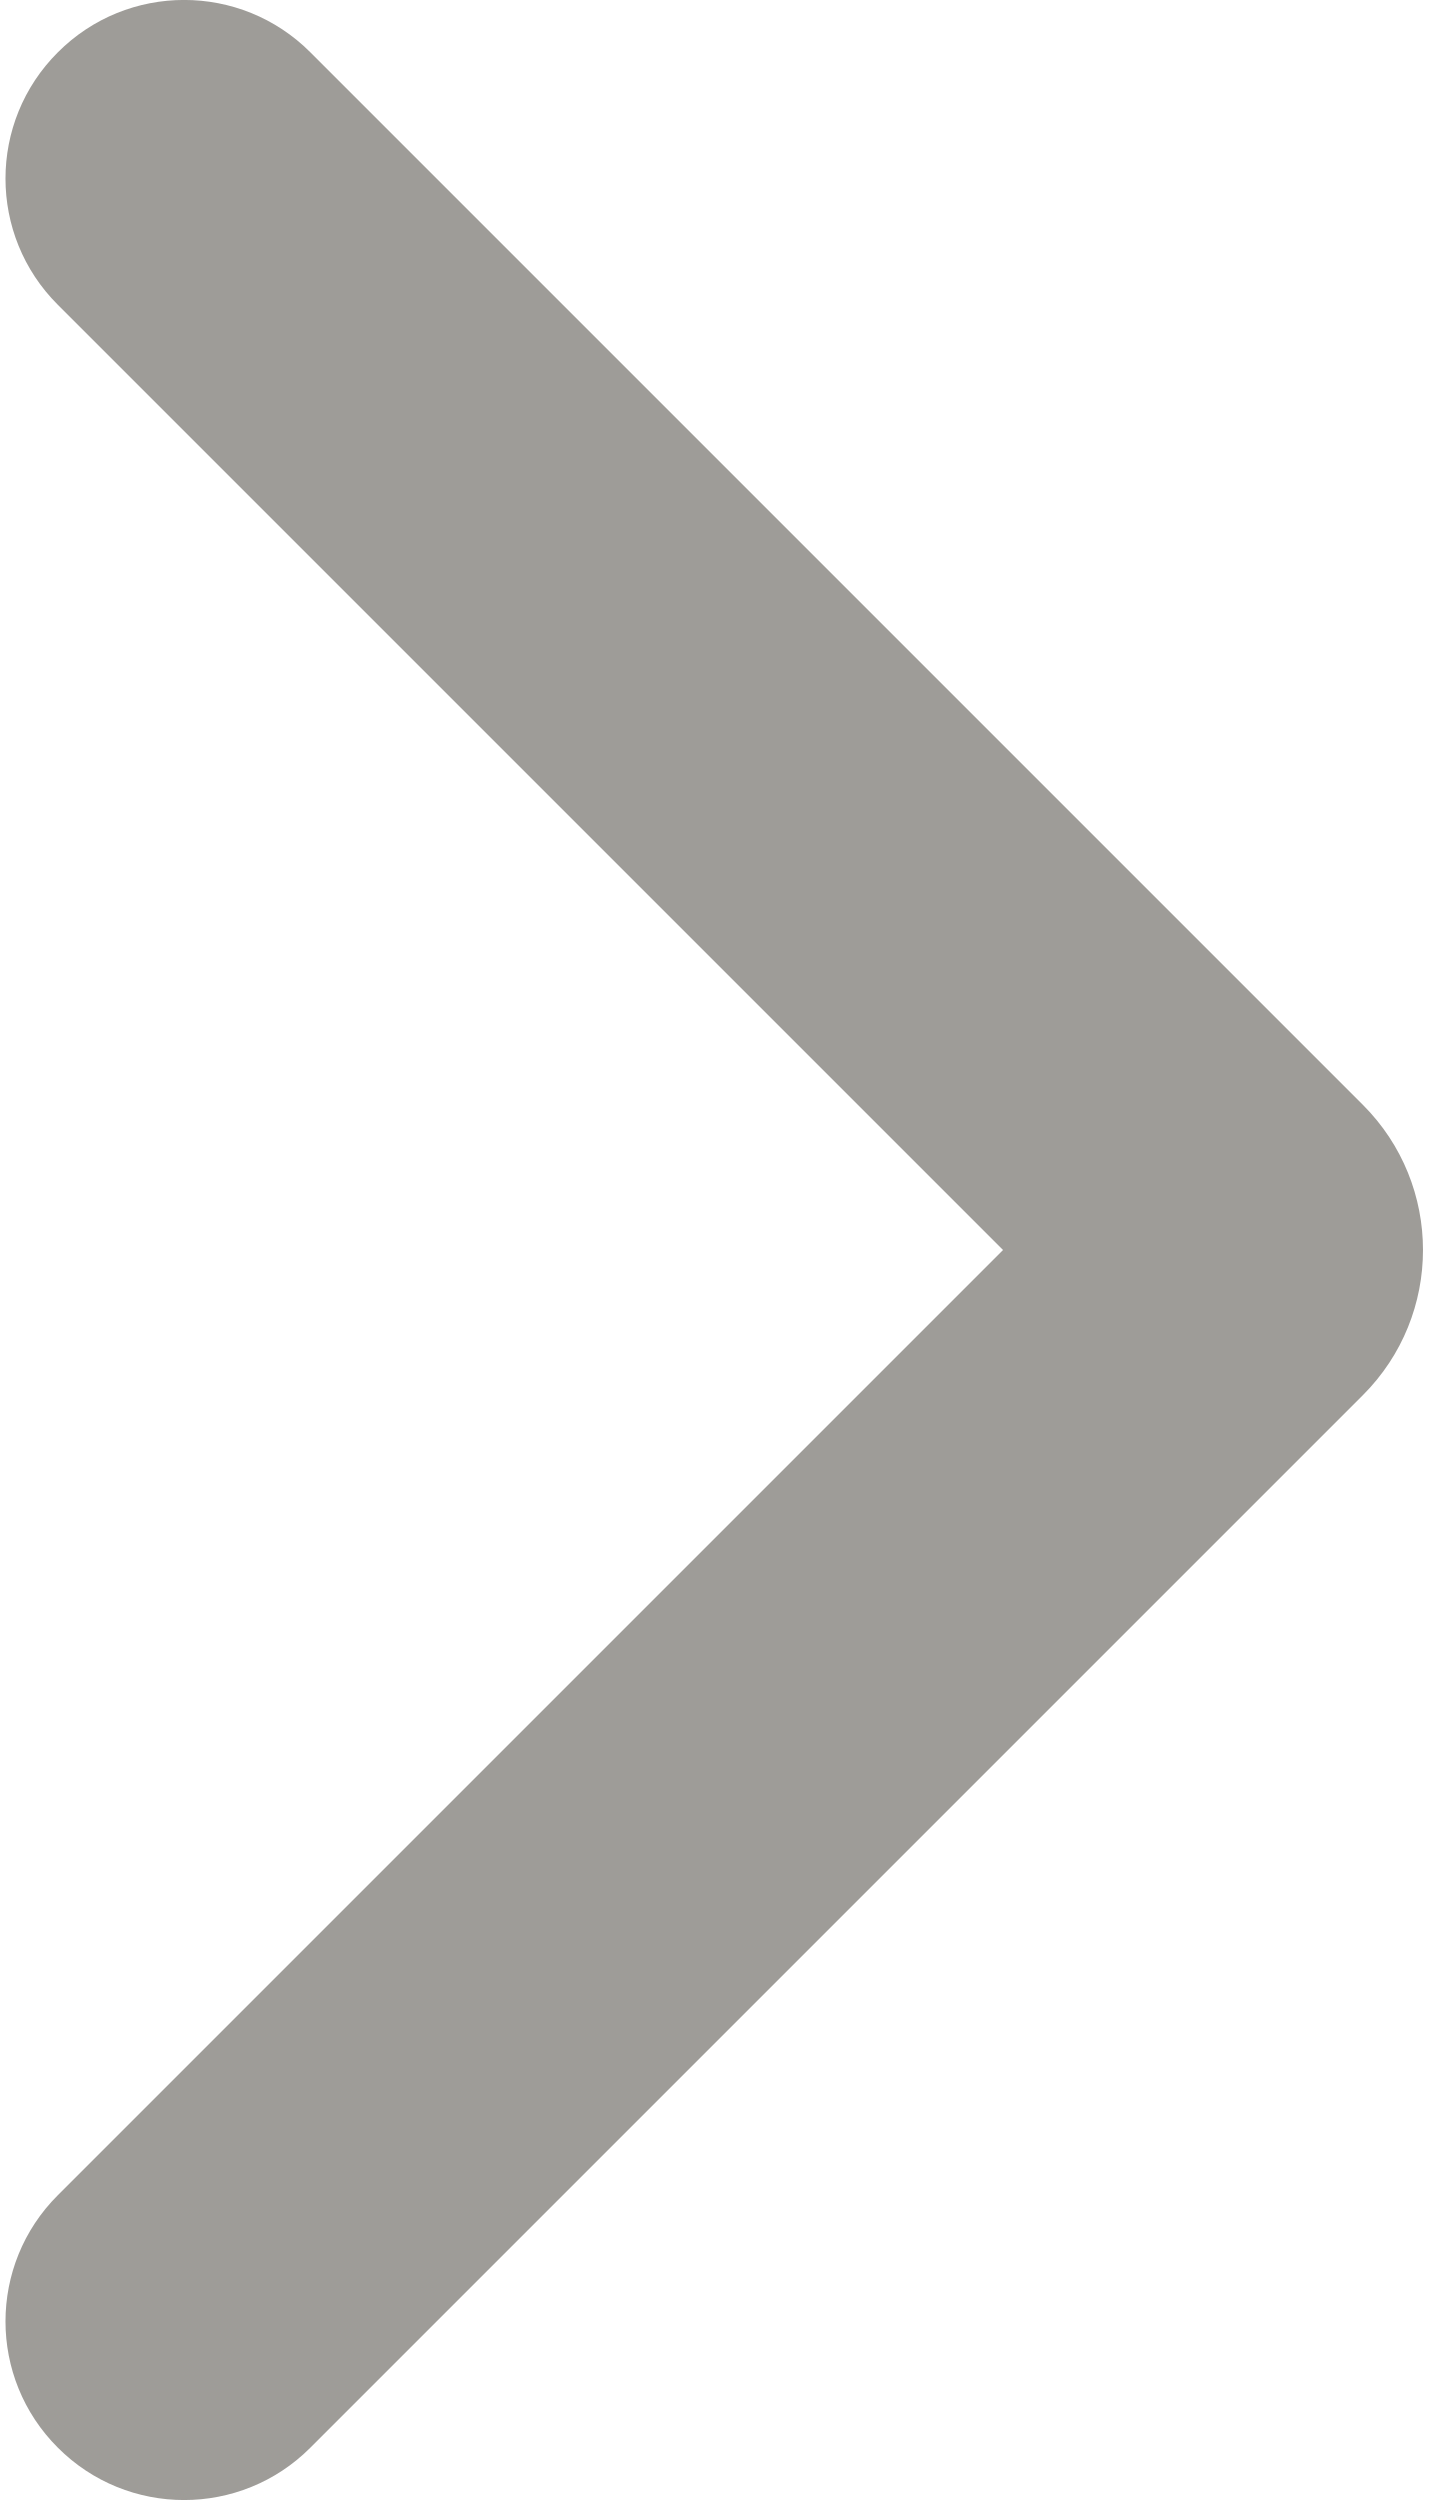
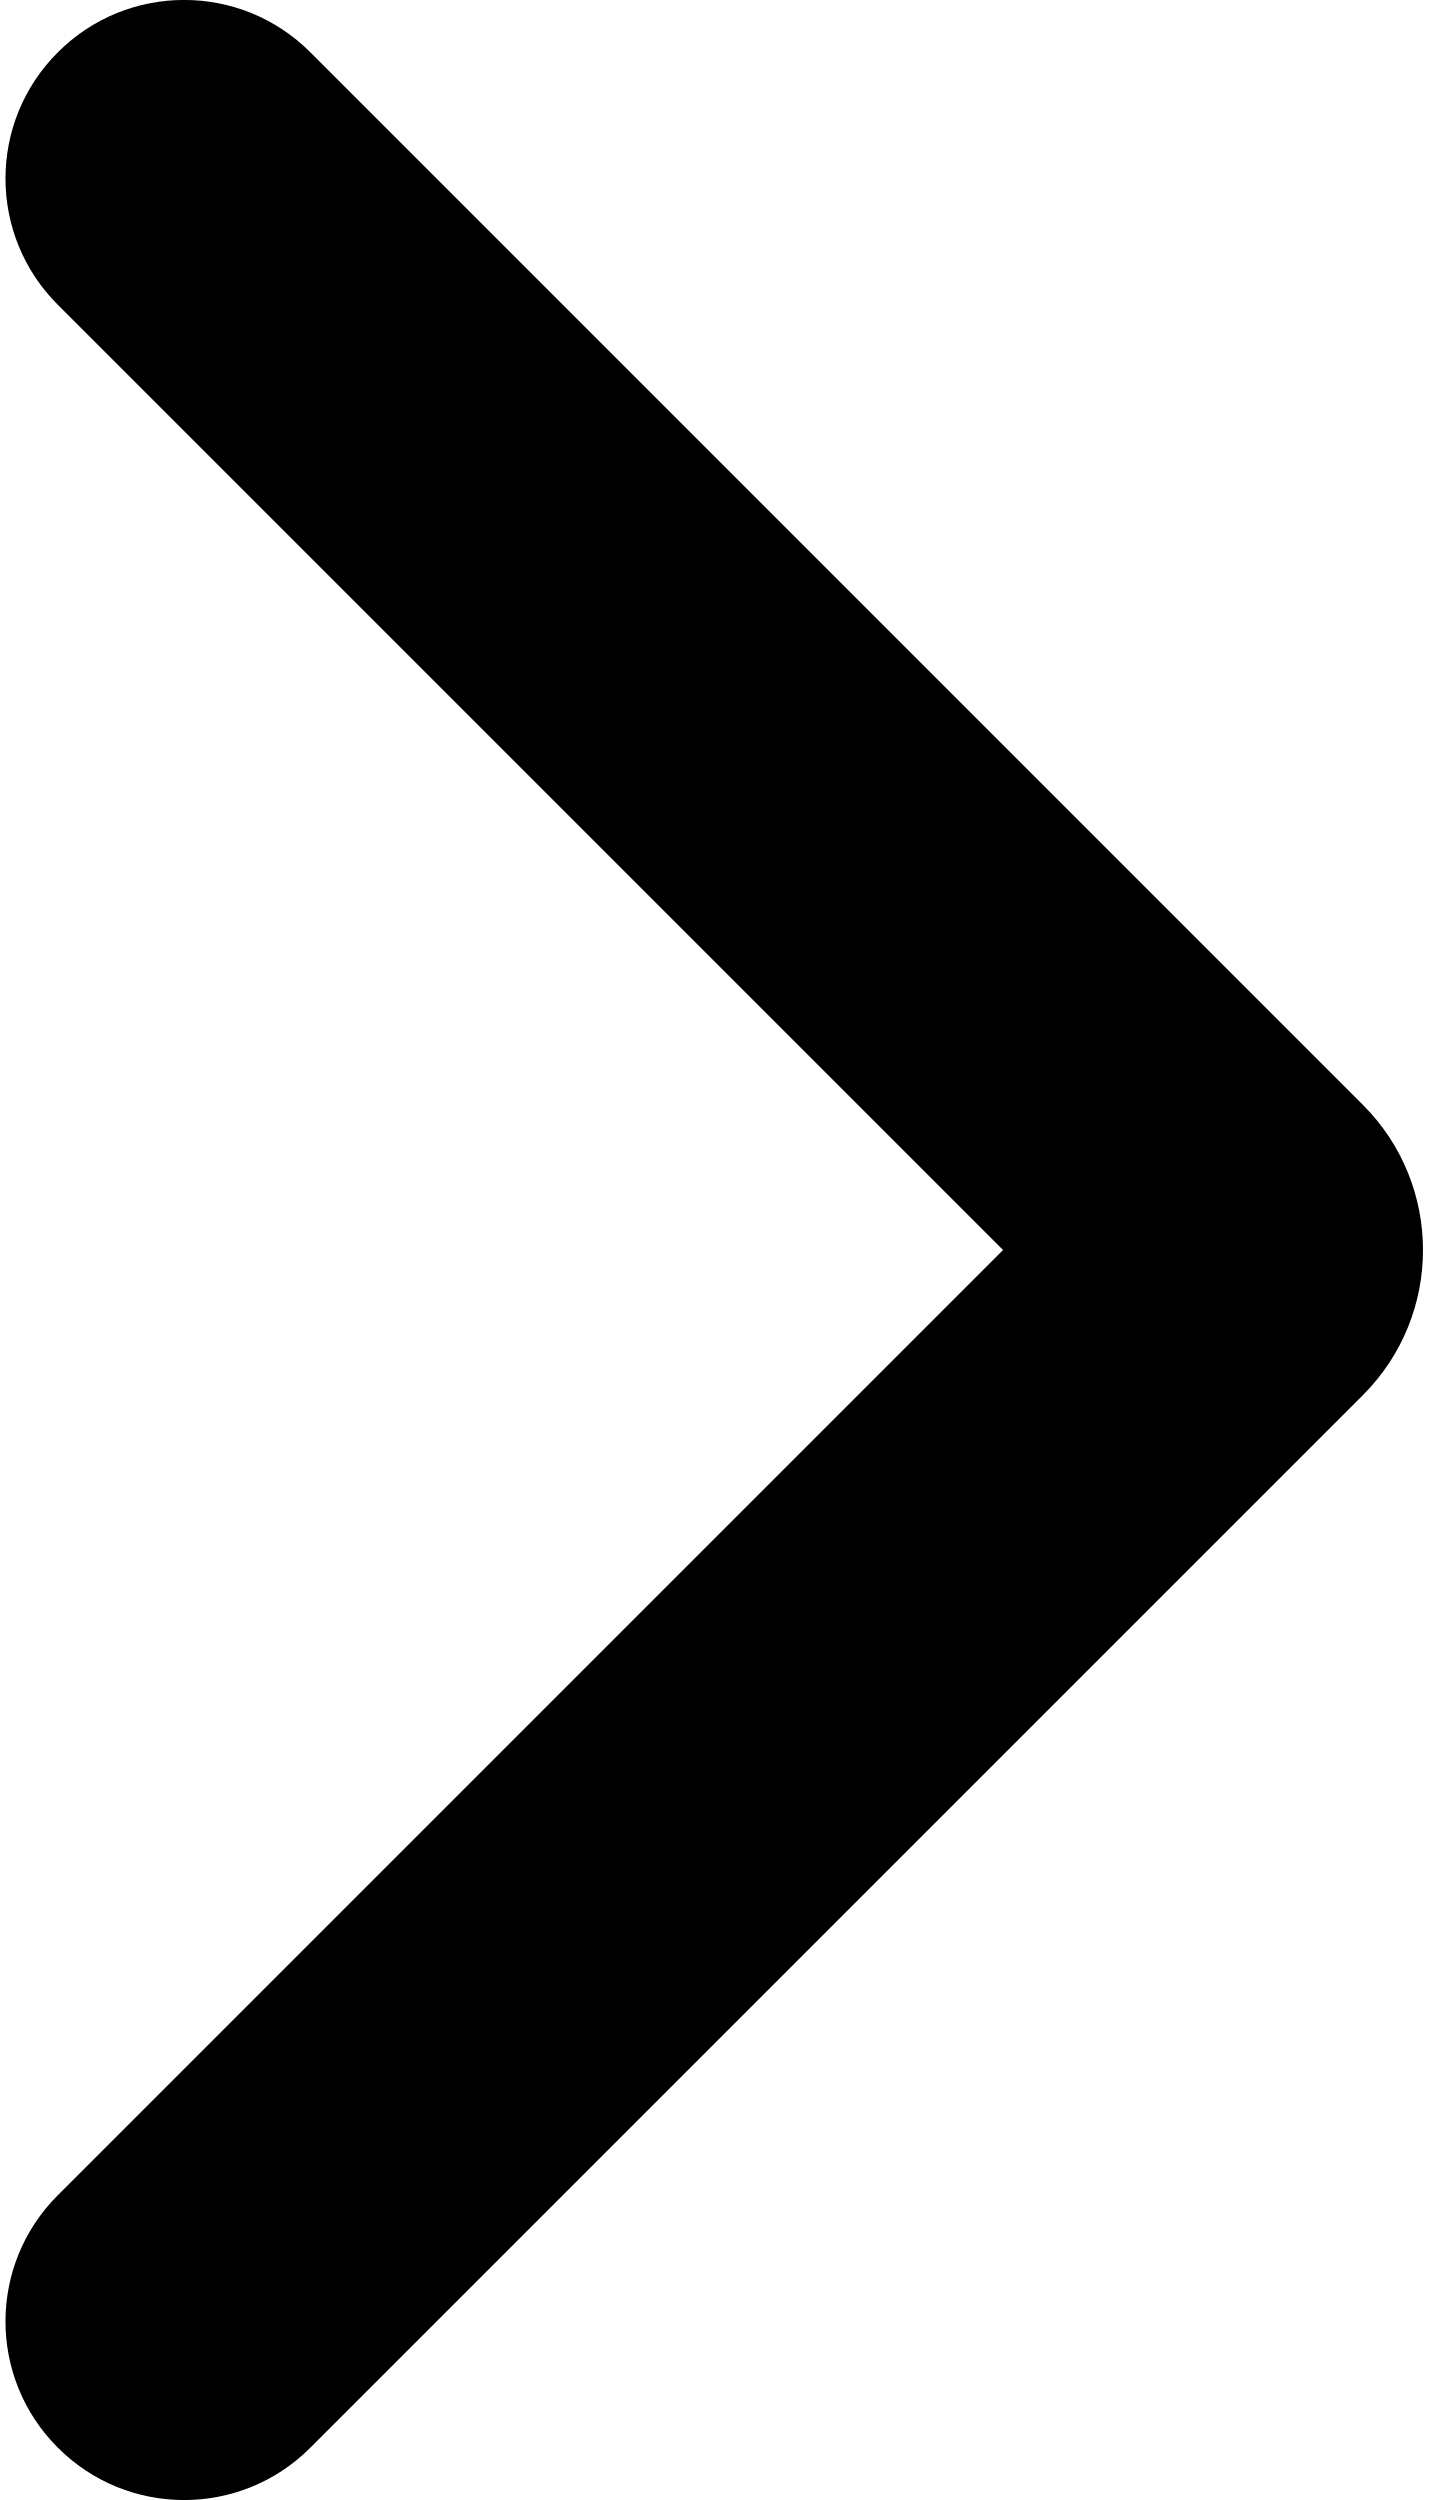
- <svg xmlns="http://www.w3.org/2000/svg" width="8" height="14" viewBox="0 0 8 14" fill="none">
-   <path fill-rule="evenodd" clip-rule="evenodd" d="M0.324 13.707C-0.067 13.317 -0.067 12.683 0.324 12.293L5.617 7L0.324 1.707C-0.067 1.317 -0.067 0.683 0.324 0.293C0.714 -0.098 1.348 -0.098 1.738 0.293L7.632 6.187C8.081 6.636 8.081 7.364 7.632 7.813L1.738 13.707C1.348 14.098 0.714 14.098 0.324 13.707Z" fill="#9E9C98" />
+ <svg xmlns="http://www.w3.org/2000/svg" viewBox="0 0 8 14" fill="none">
+   <path fill-rule="evenodd" clip-rule="evenodd" d="M0.324 13.707C-0.067 13.317 -0.067 12.683 0.324 12.293L5.617 7L0.324 1.707C-0.067 1.317 -0.067 0.683 0.324 0.293C0.714 -0.098 1.348 -0.098 1.738 0.293L7.632 6.187C8.081 6.636 8.081 7.364 7.632 7.813L1.738 13.707C1.348 14.098 0.714 14.098 0.324 13.707Z" fill="currentColor" />
</svg>
